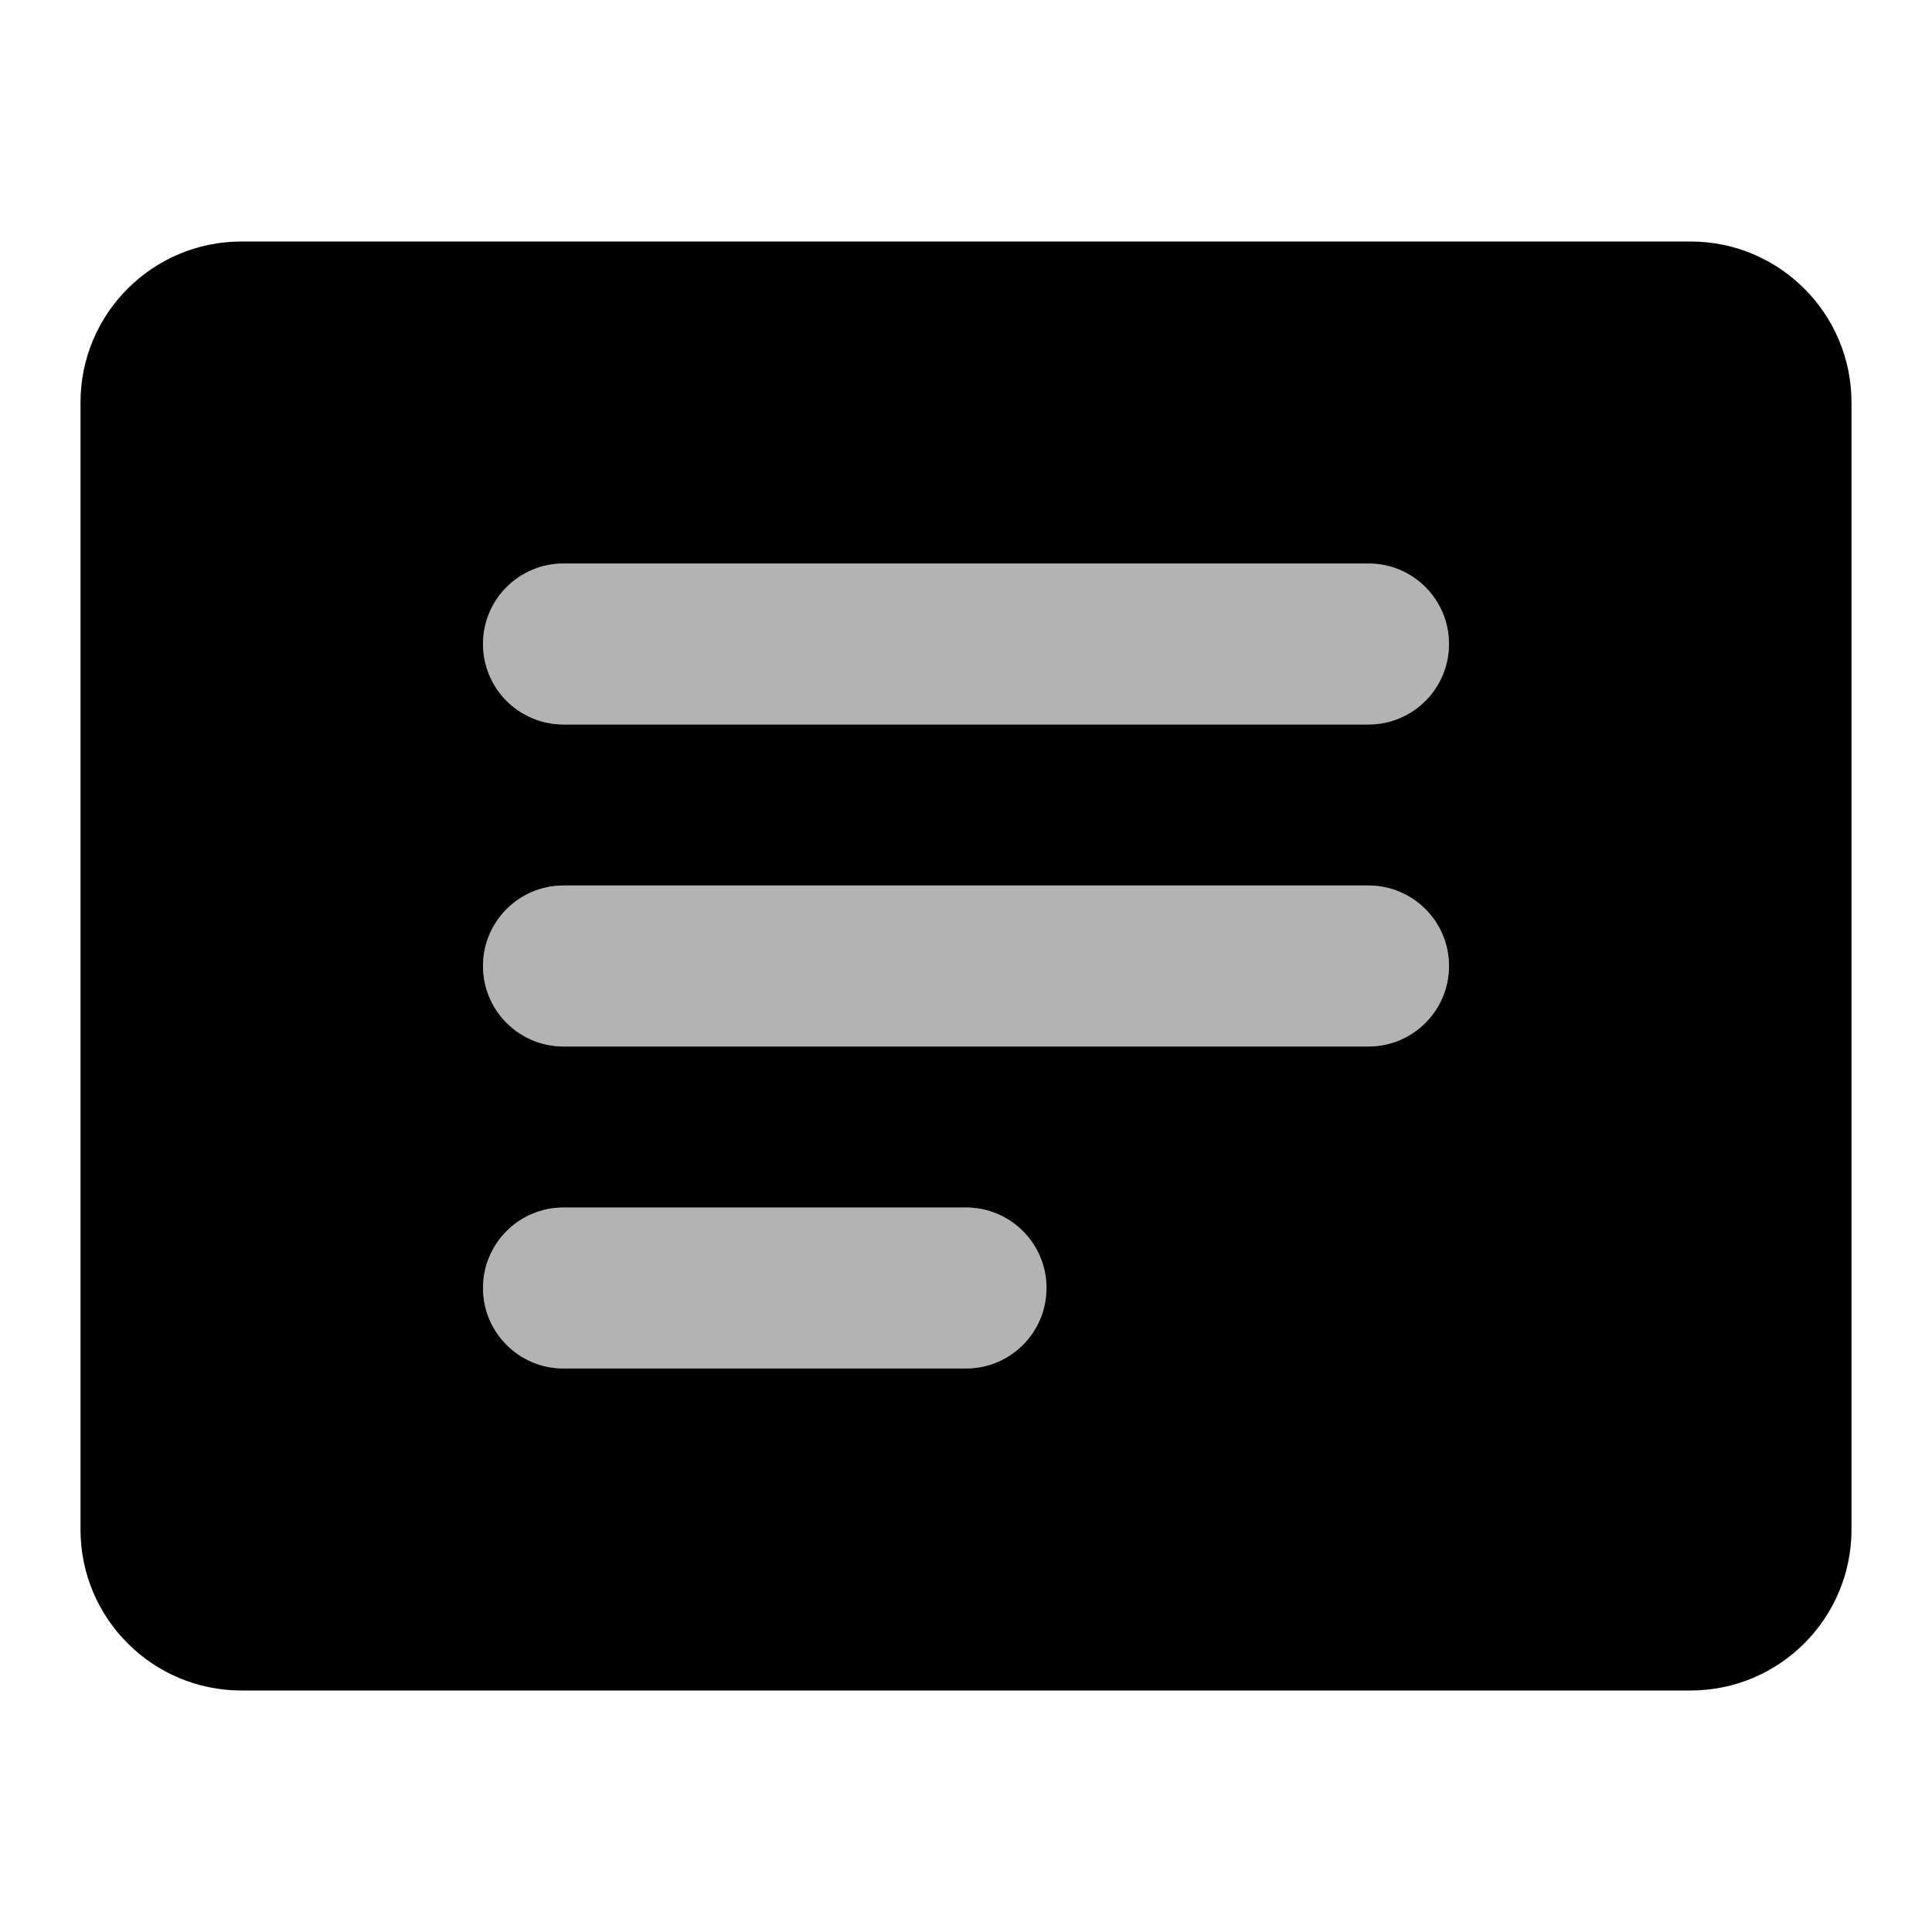
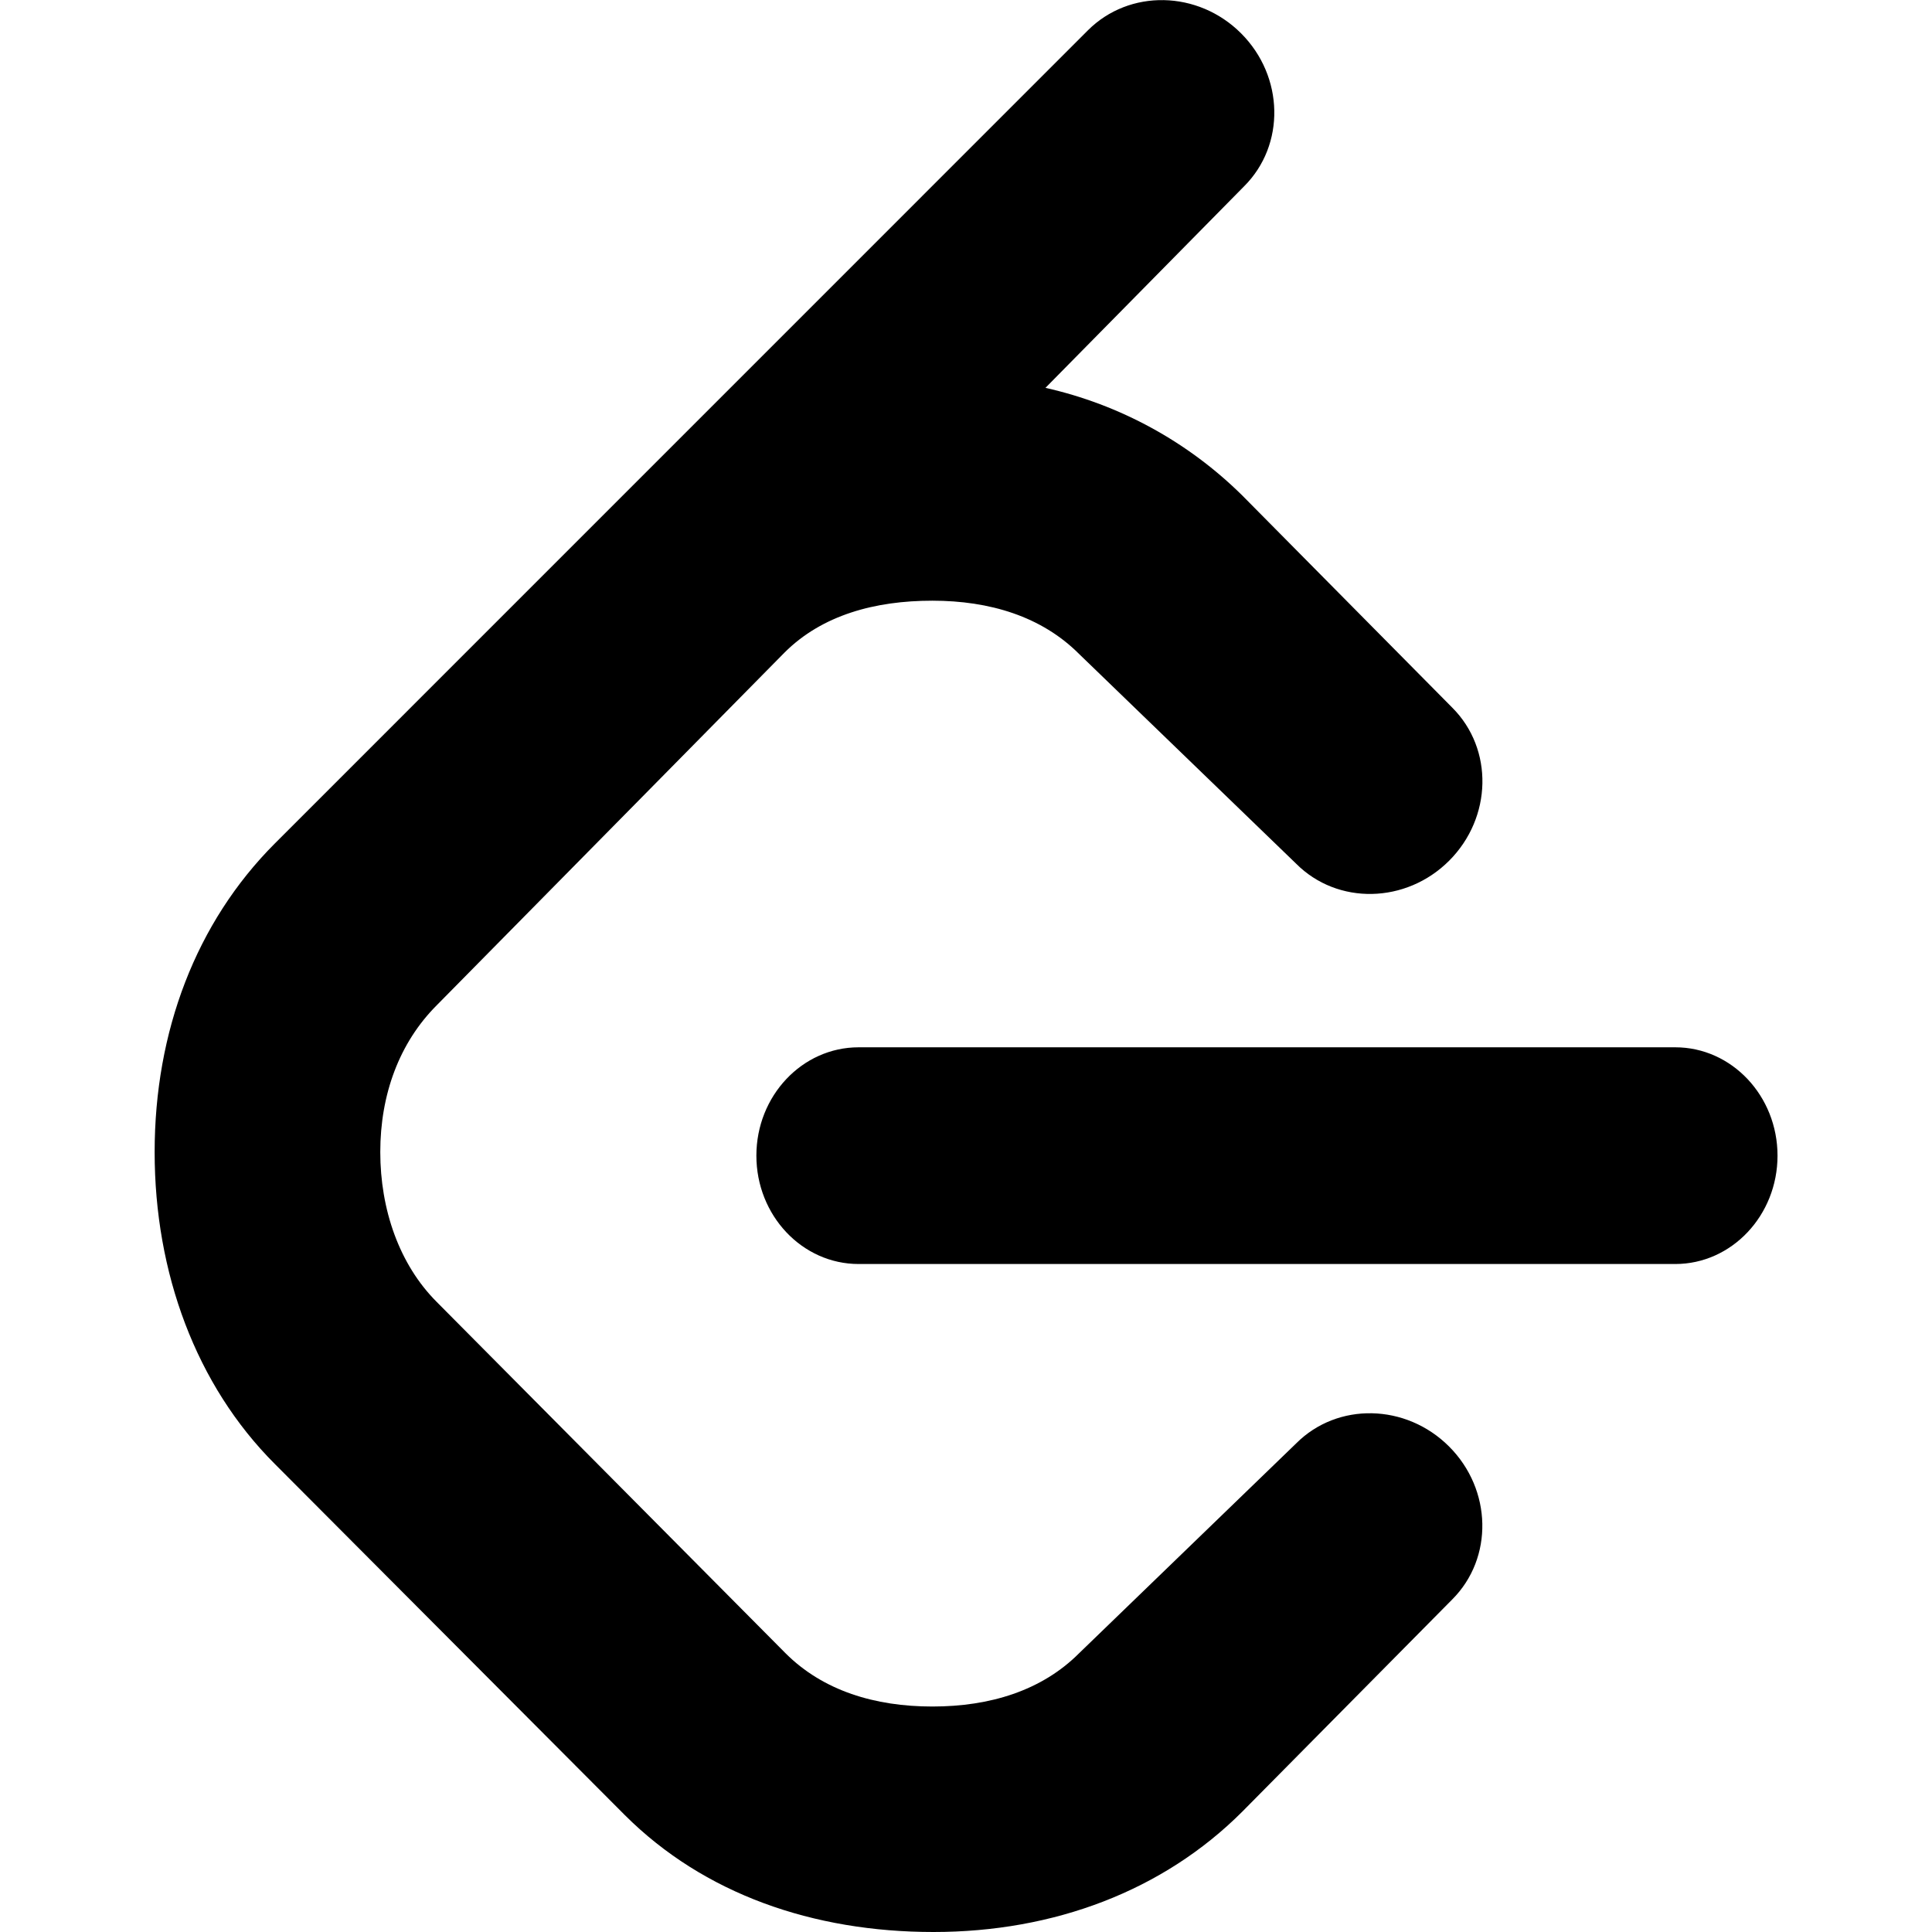
- <svg xmlns="http://www.w3.org/2000/svg" width="24" height="24" viewBox="0 0 24 24">
-   <path fill="currentColor" d="M21 3H3a2 2 0 0 0-2 2v14a2 2 0 0 0 2 2h18a2 2 0 0 0 2-2V5a2 2 0 0 0-2-2zm-9 14H7a1 1 0 0 1 0-2h5a1 1 0 0 1 0 2zm5-4H7a1 1 0 0 1 0-2h10a1 1 0 0 1 0 2zm0-4H7a1 1 0 1 1 0-2h10a1 1 0 0 1 0 2z" />
-   <path fill="currentColor" opacity="0.3" d="M7 17h5a1 1 0 0 0 0-2H7a1 1 0 0 0 0 2zm0-4h10a1 1 0 0 0 0-2H7a1 1 0 0 0 0 2zm0-4h10a1 1 0 0 0 0-2H7a1 1 0 1 0 0 2z" />
+ <svg xmlns="http://www.w3.org/2000/svg" fill="#000000" width="800px" height="800px" viewBox="0 0 24 24" role="img">
+   <path d="M16.102 17.93l-2.697 2.607c-.466.467-1.111.662-1.823.662s-1.357-.195-1.824-.662l-4.332-4.363c-.467-.467-.702-1.15-.702-1.863s.235-1.357.702-1.824l4.319-4.38c.467-.467 1.125-.645 1.837-.645s1.357.195 1.823.662l2.697 2.606c.514.515 1.365.497 1.9-.038.535-.536.553-1.387.039-1.901l-2.609-2.636a5.055 5.055 0 0 0-2.445-1.337l2.467-2.503c.516-.514.498-1.366-.037-1.901-.535-.535-1.387-.552-1.902-.038l-10.1 10.101c-.981.982-1.494 2.337-1.494 3.835 0 1.498.513 2.895 1.494 3.875l4.347 4.361c.981.979 2.337 1.452 3.834 1.452s2.853-.512 3.835-1.494l2.609-2.637c.514-.514.496-1.365-.039-1.9s-1.386-.553-1.899-.039zM20.811 13.01H10.666c-.702 0-1.27.604-1.27 1.346s.568 1.346 1.27 1.346h10.145c.701 0 1.27-.604 1.27-1.346s-.569-1.346-1.27-1.346z" />
</svg>
